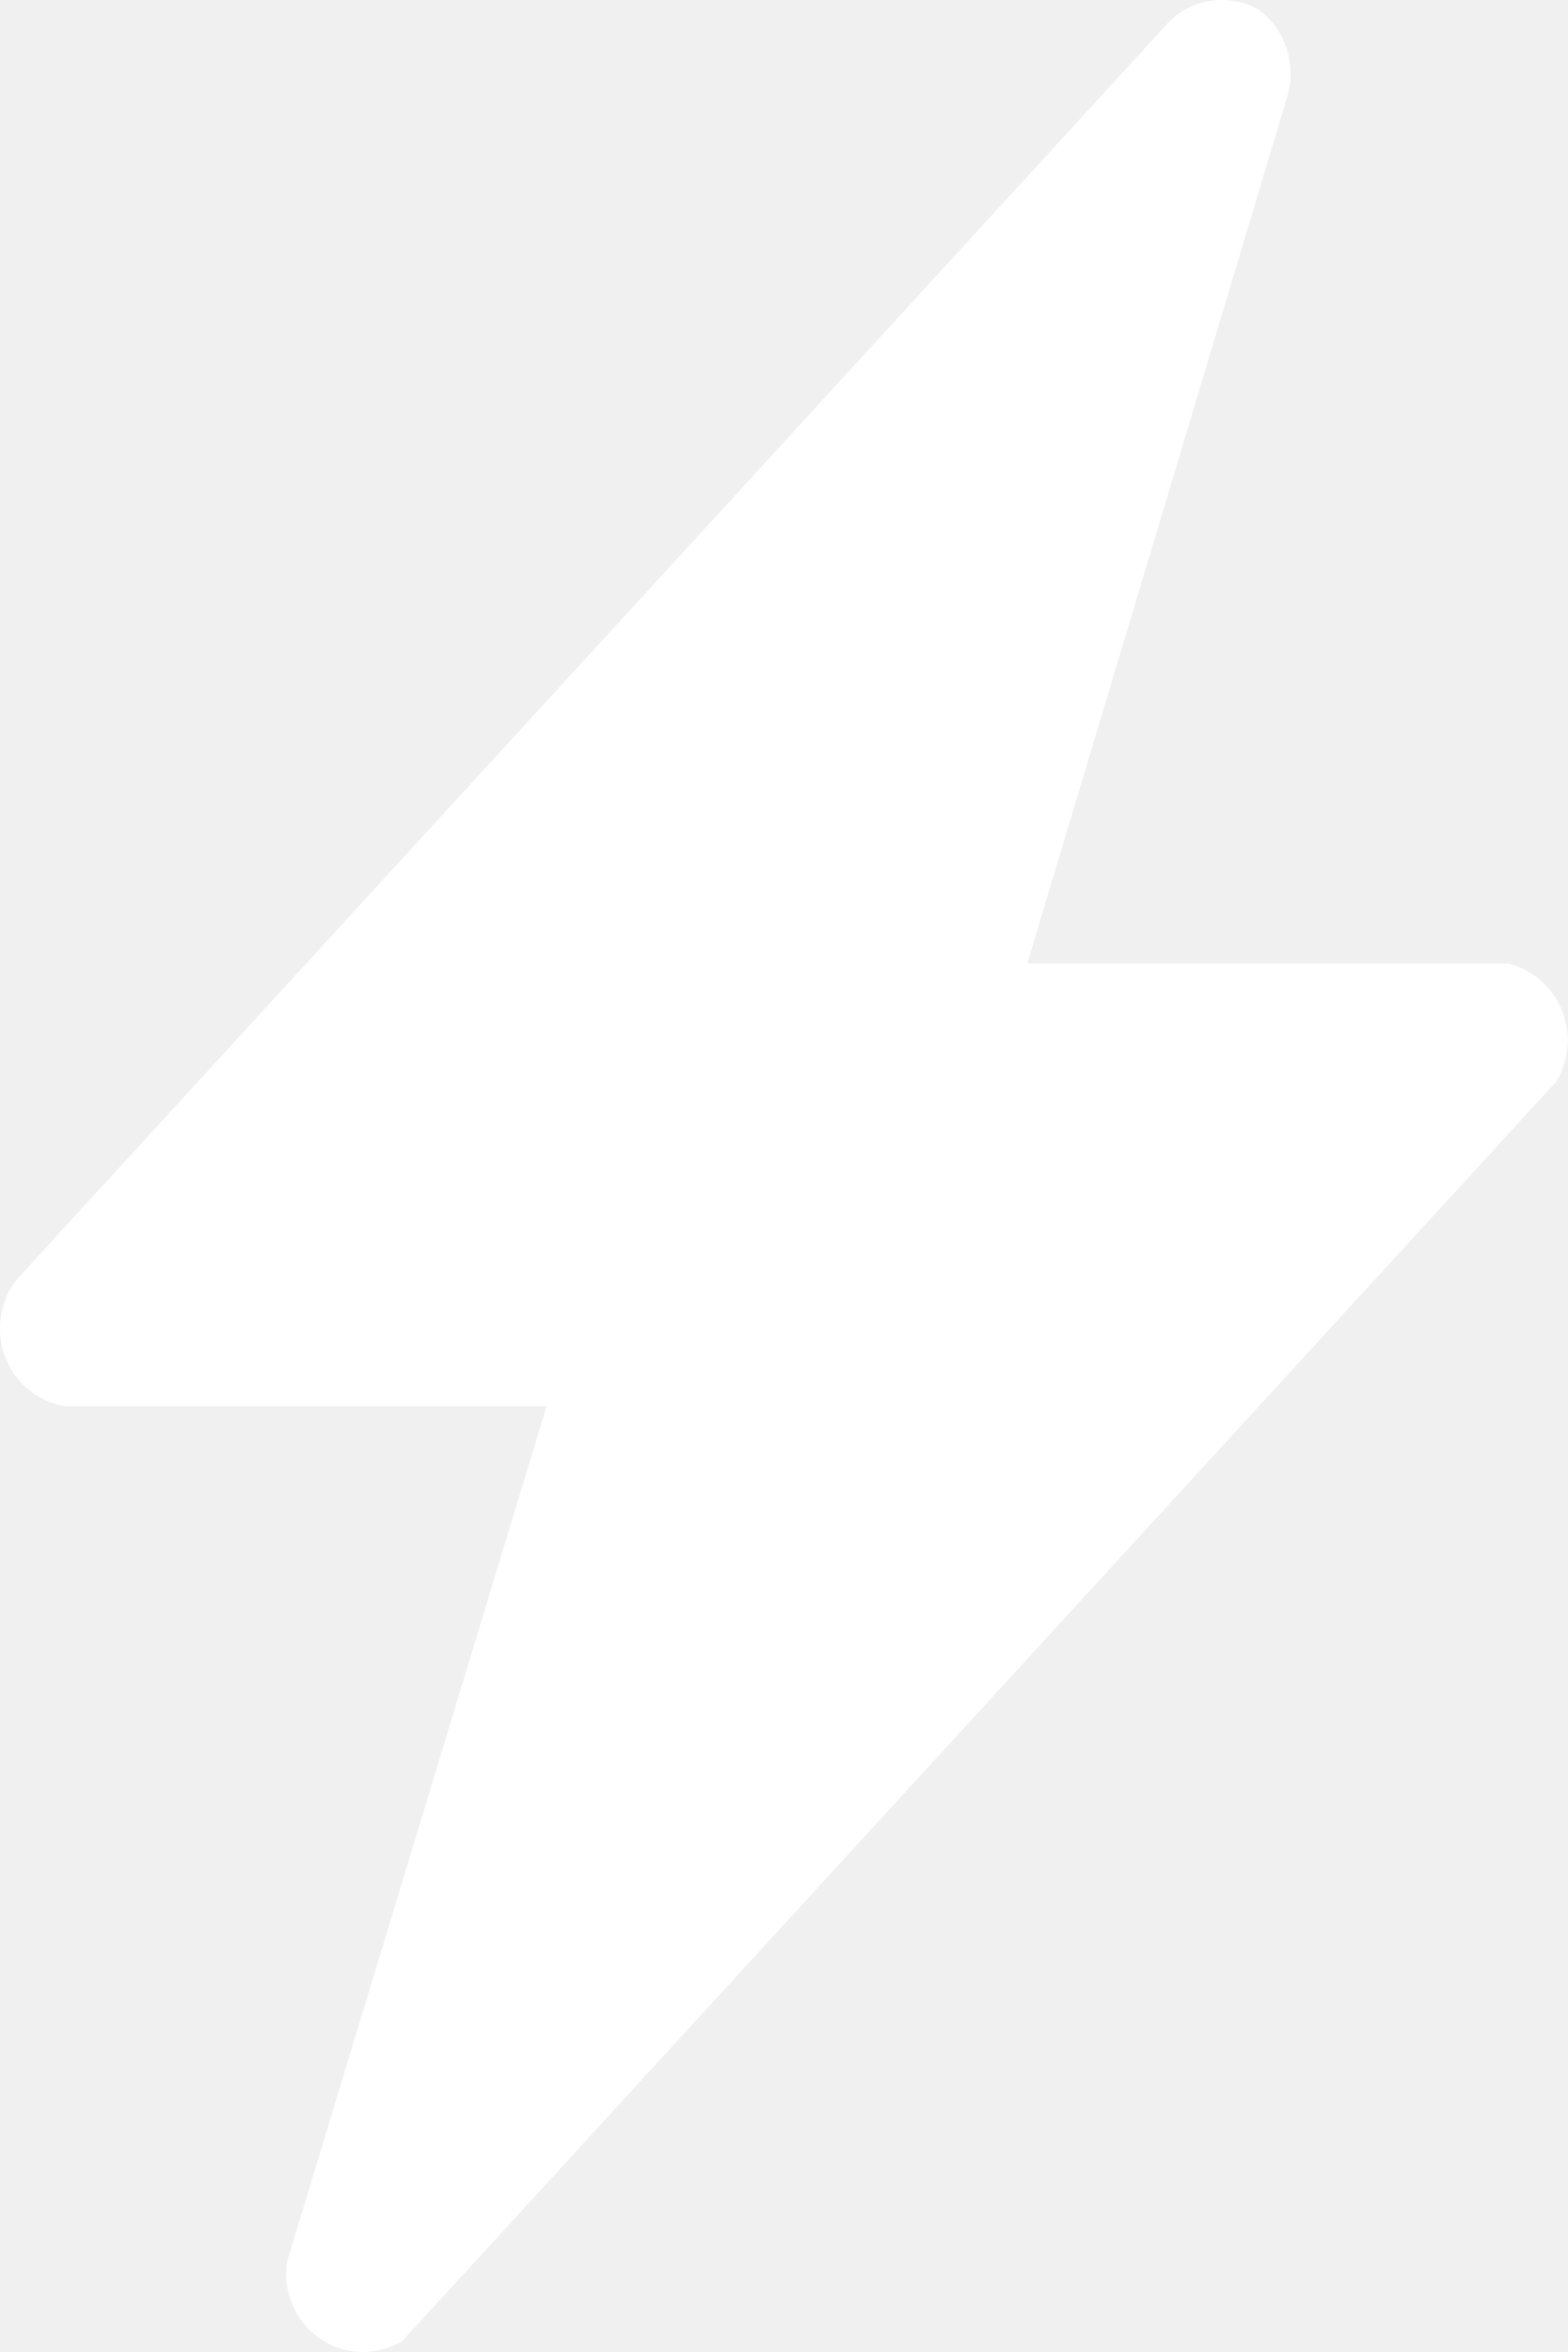
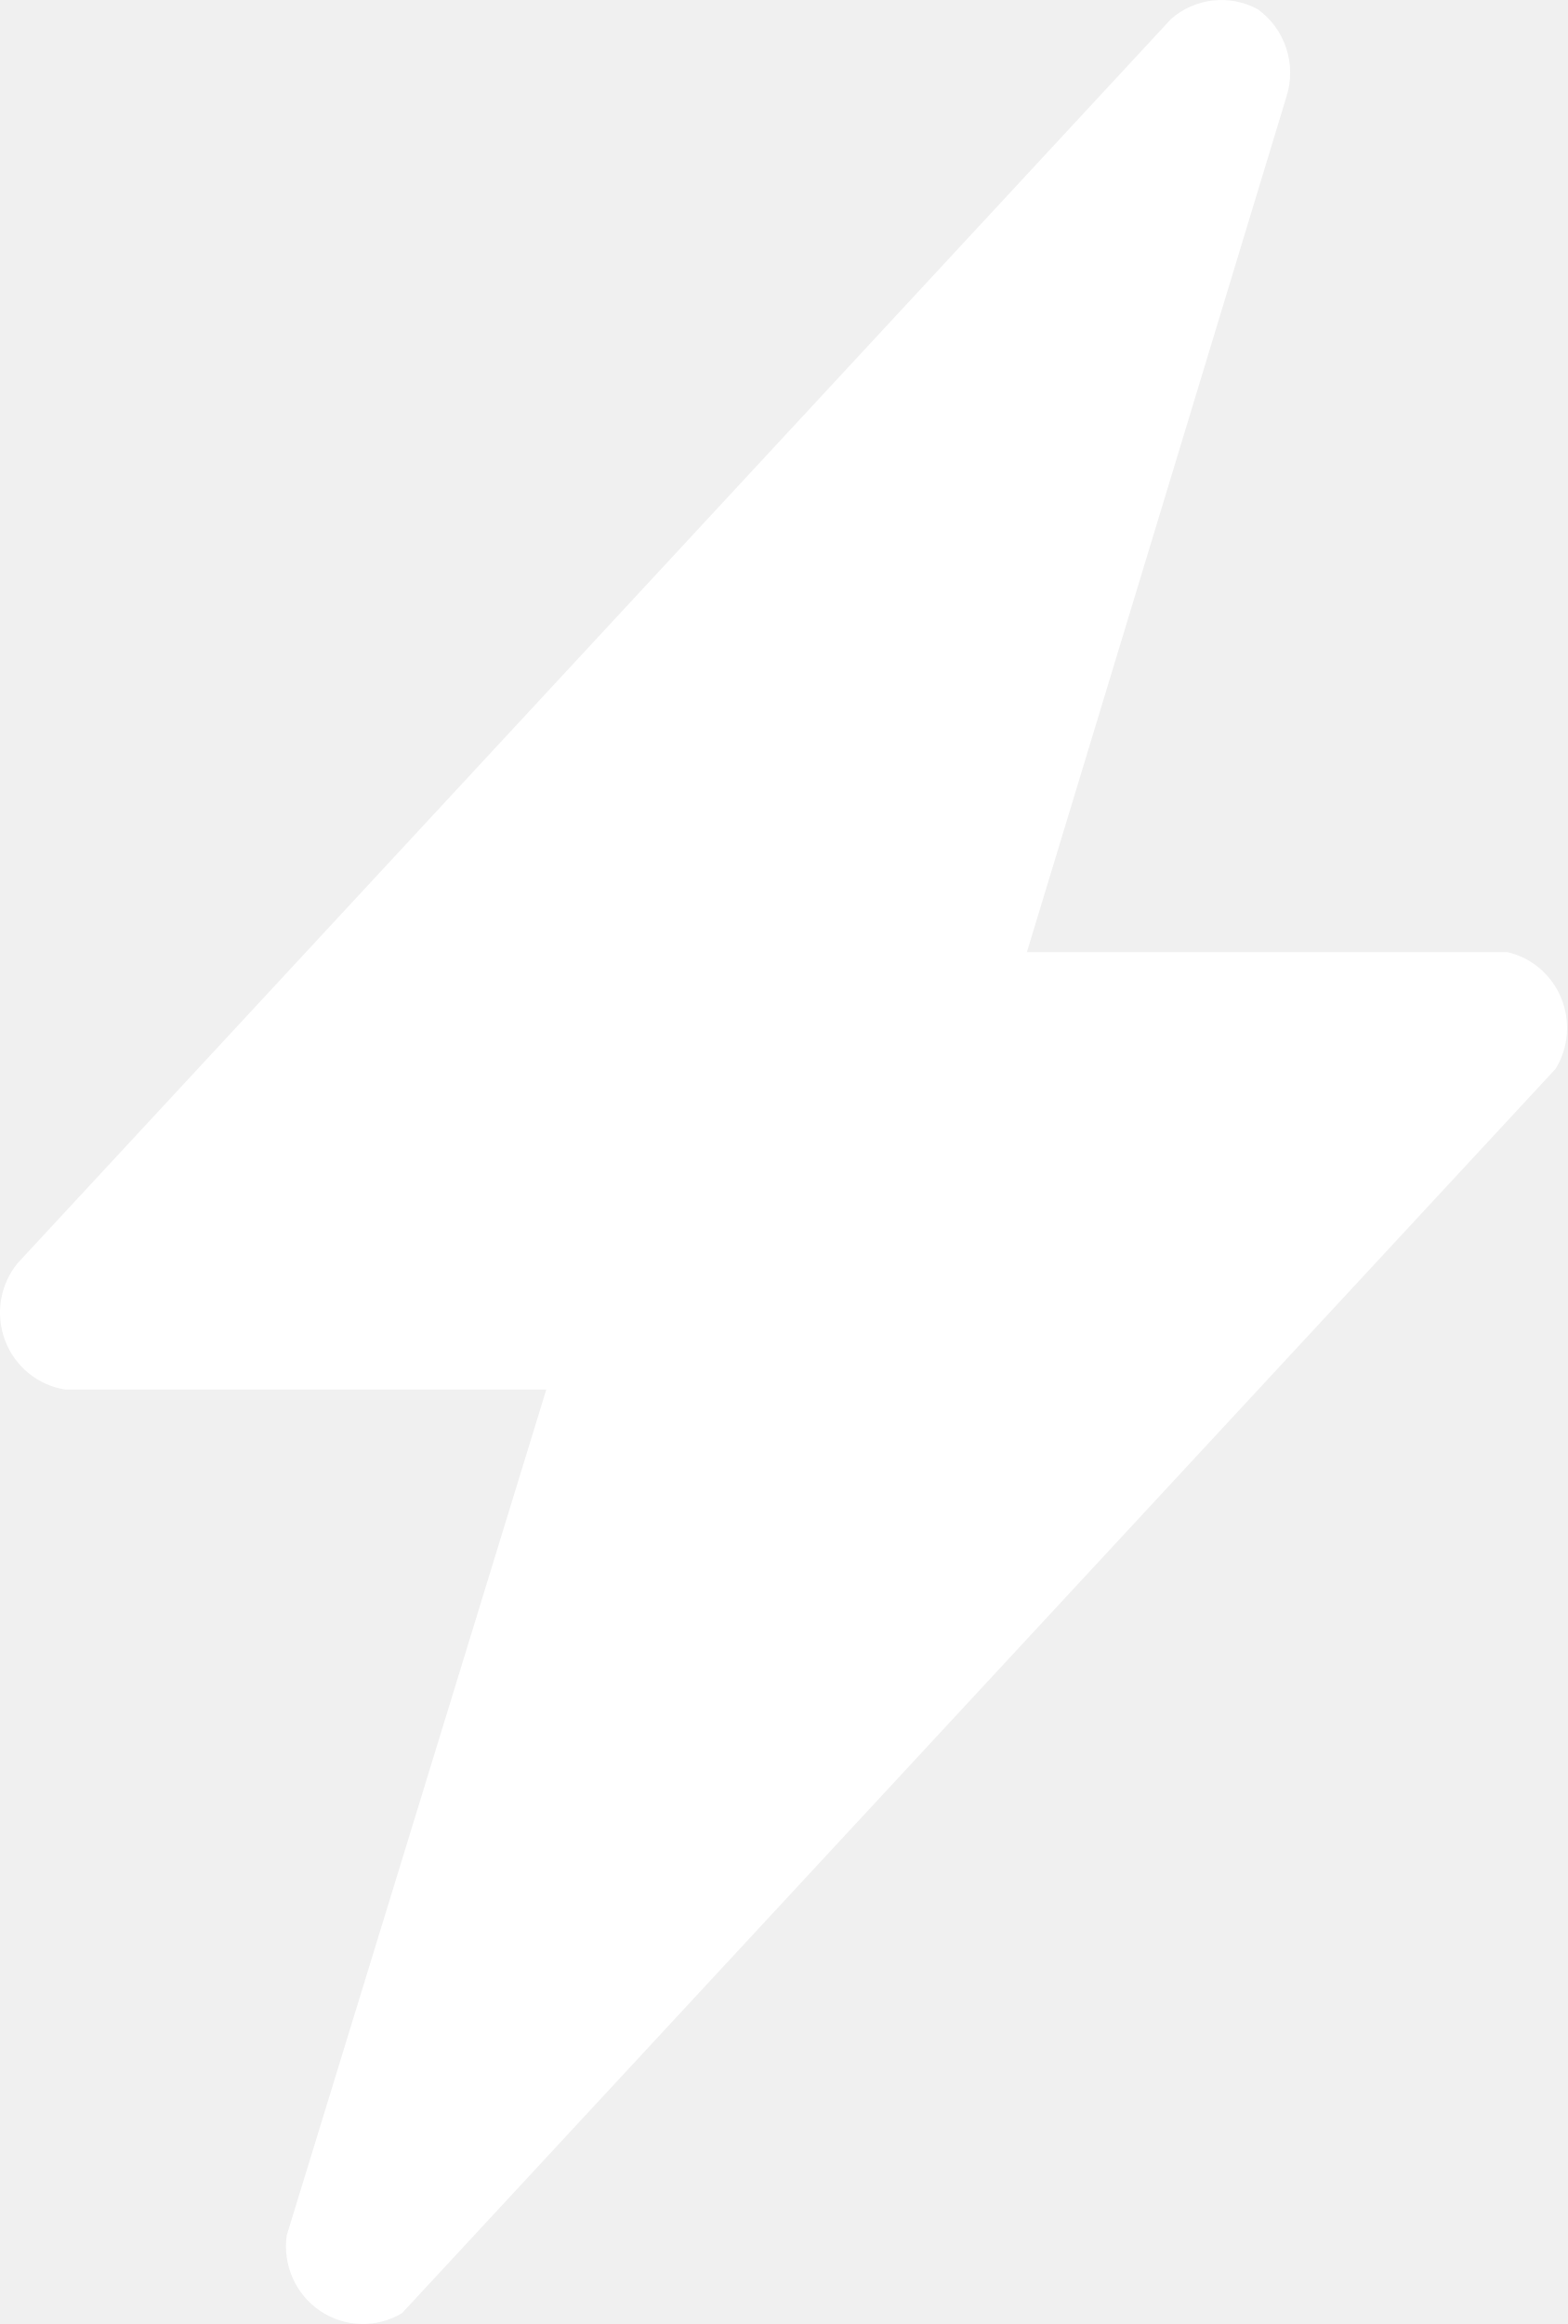
- <svg xmlns="http://www.w3.org/2000/svg" width="8" height="12" viewBox="0 0 8 12" fill="none">
-   <path d="M6.42 0.047C6.489 0.097 6.54 0.167 6.566 0.249C6.593 0.33 6.593 0.418 6.567 0.499L5.242 4.916H7.696C7.757 4.931 7.813 4.96 7.861 5.001C7.908 5.042 7.946 5.094 7.97 5.153C7.994 5.212 8.004 5.276 7.999 5.34C7.994 5.403 7.974 5.465 7.941 5.519L2.053 11.944C1.989 11.982 1.916 12.002 1.842 12C1.768 11.998 1.696 11.975 1.635 11.933C1.573 11.891 1.524 11.832 1.494 11.763C1.464 11.694 1.453 11.617 1.464 11.542L2.789 7.175H0.335C0.266 7.165 0.201 7.136 0.147 7.091C0.093 7.047 0.051 6.989 0.026 6.922C0.001 6.856 -0.006 6.784 0.005 6.714C0.016 6.644 0.045 6.578 0.09 6.523L5.978 0.098C6.038 0.045 6.113 0.011 6.192 0.002C6.27 -0.007 6.35 0.009 6.42 0.047Z" fill="white" />
+ <svg xmlns="http://www.w3.org/2000/svg" width="29" height="43" viewBox="0 0 29 43" fill="none">
+   <path d="M23.273 0.17C23.521 0.347 23.706 0.599 23.802 0.891C23.898 1.182 23.9 1.497 23.806 1.789L19.003 17.617H27.898C28.118 17.669 28.323 17.773 28.496 17.92C28.668 18.068 28.804 18.255 28.89 18.466C28.977 18.677 29.013 18.905 28.995 19.133C28.978 19.361 28.906 19.581 28.787 19.776L7.44 42.799C7.21 42.937 6.945 43.007 6.677 42.999C6.409 42.992 6.149 42.909 5.925 42.758C5.702 42.608 5.526 42.397 5.416 42.15C5.307 41.902 5.268 41.628 5.306 41.36L10.109 25.711H1.214C0.965 25.674 0.73 25.57 0.533 25.411C0.337 25.252 0.185 25.042 0.095 24.805C0.004 24.567 -0.022 24.309 0.018 24.057C0.059 23.806 0.164 23.57 0.325 23.373L21.672 0.35C21.889 0.16 22.159 0.041 22.445 0.009C22.73 -0.023 23.019 0.033 23.273 0.17Z" fill="white" />
</svg>
